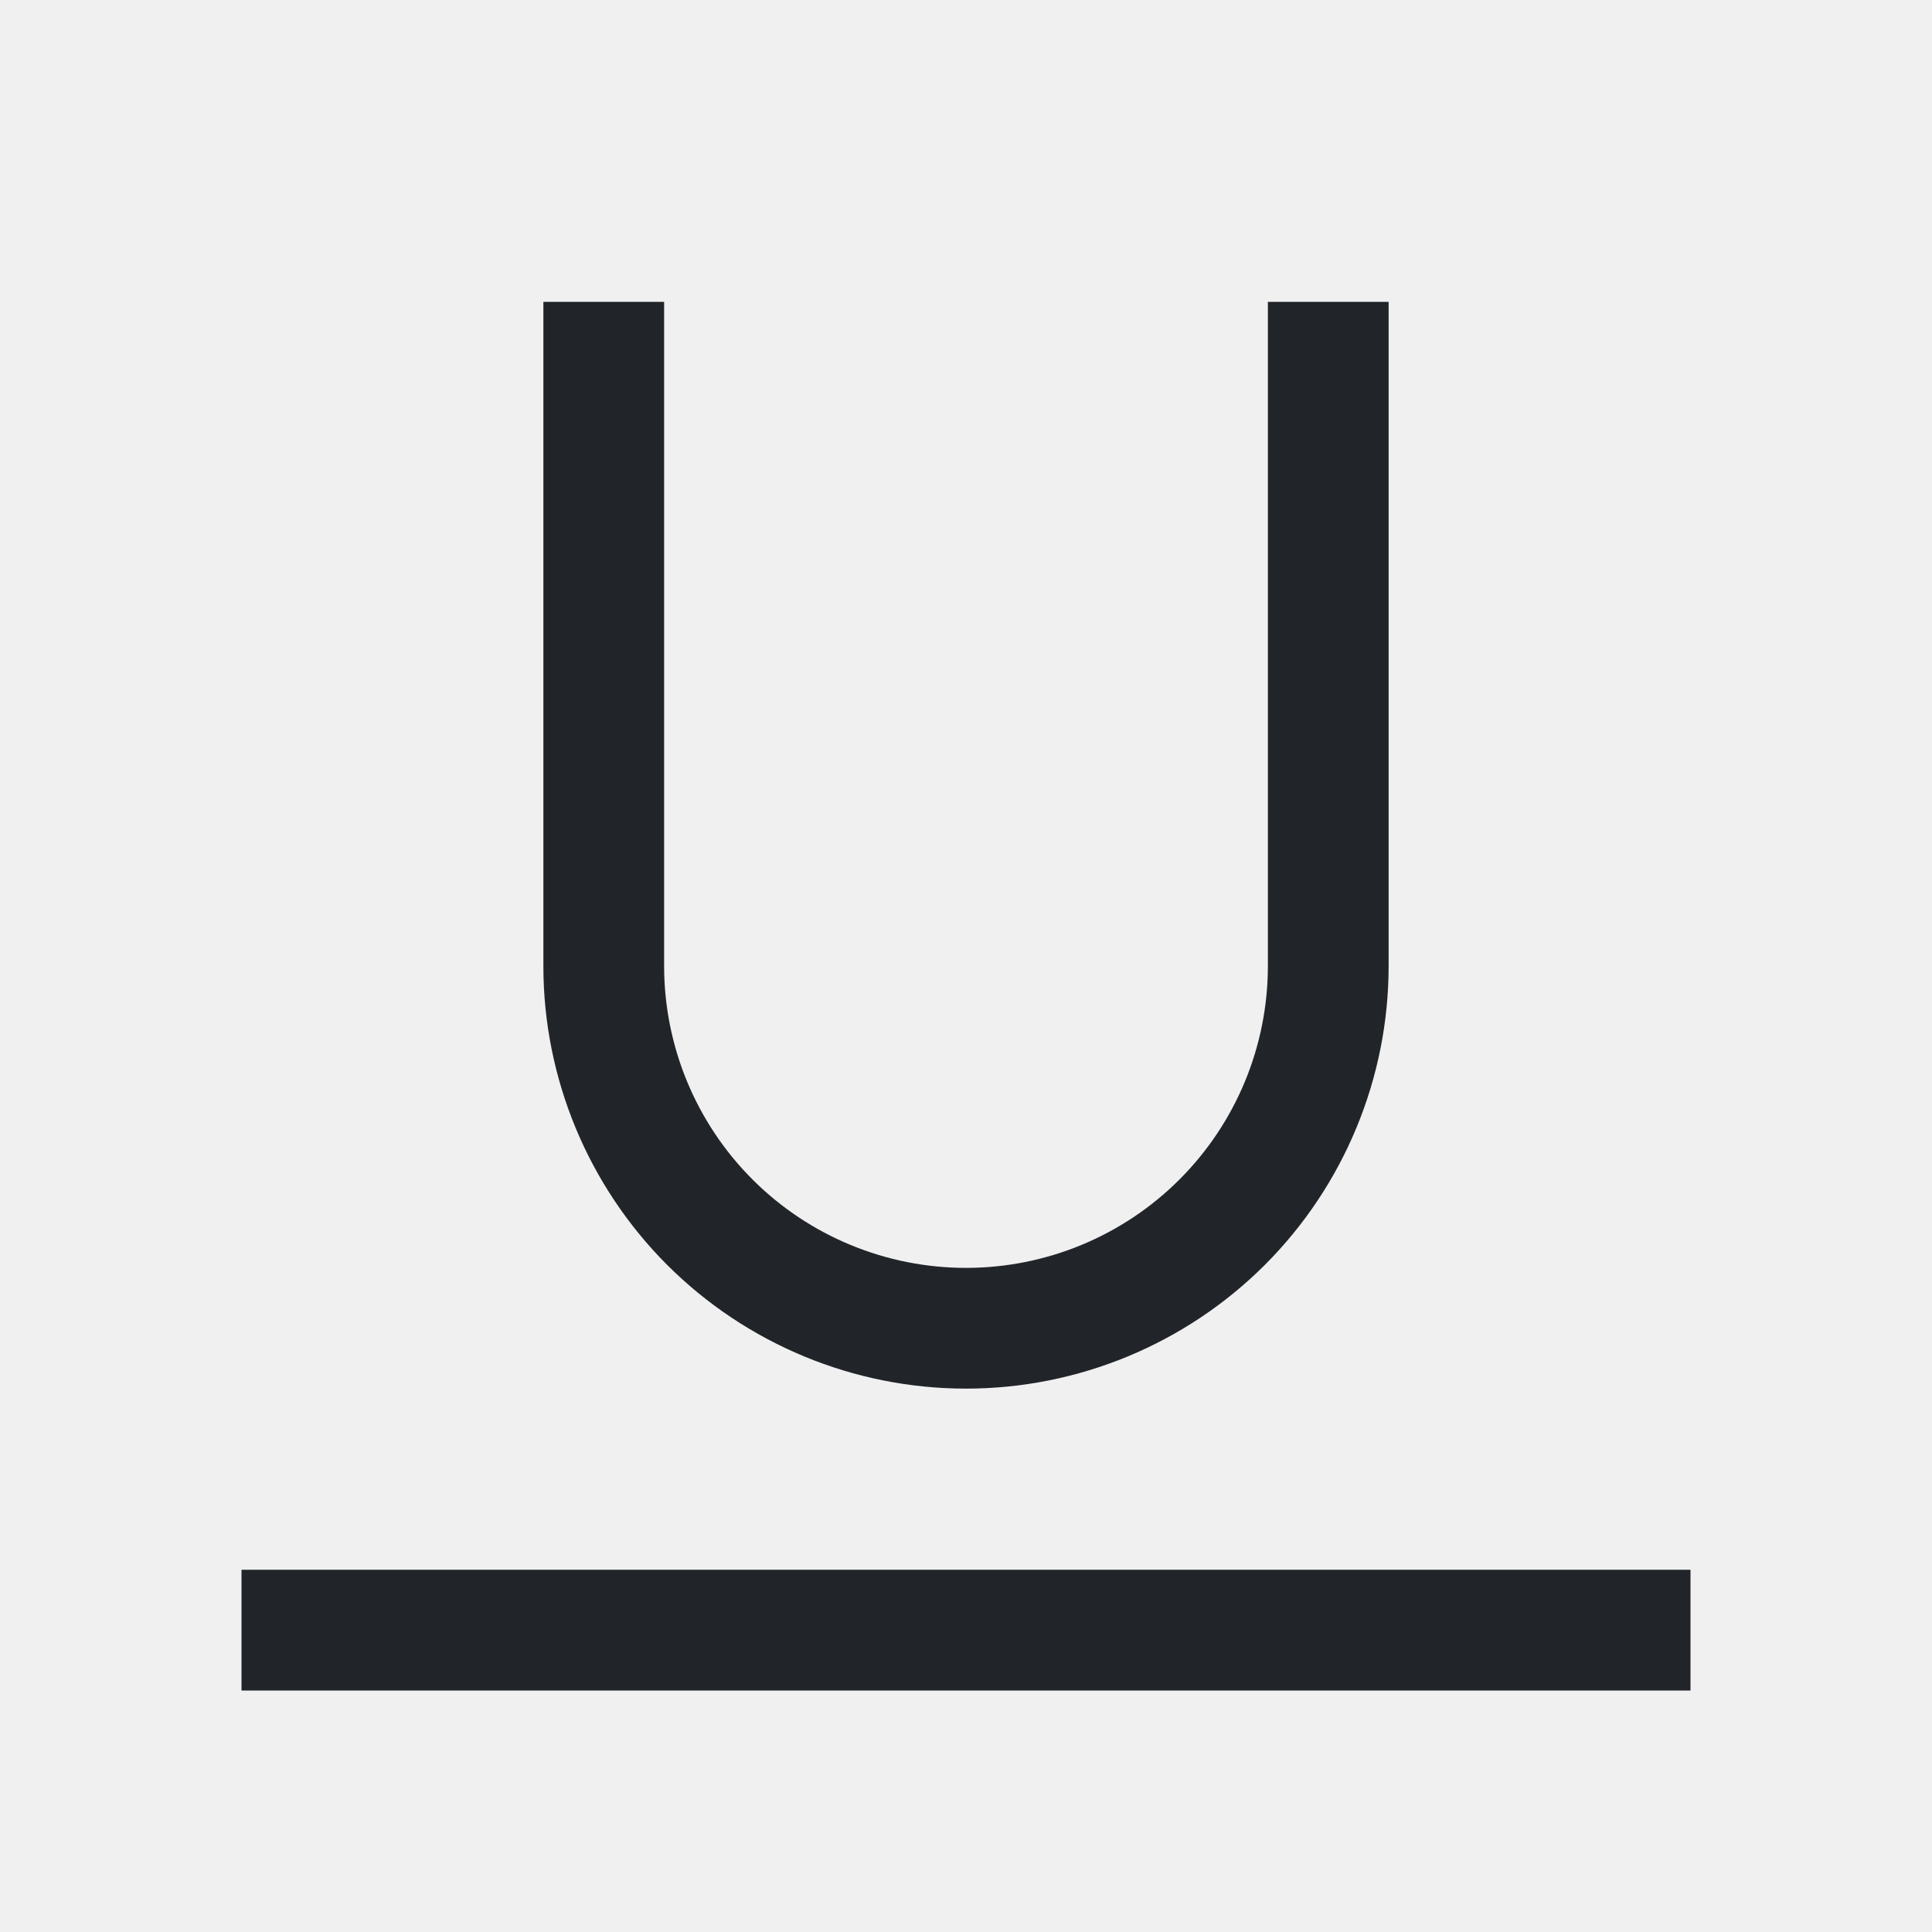
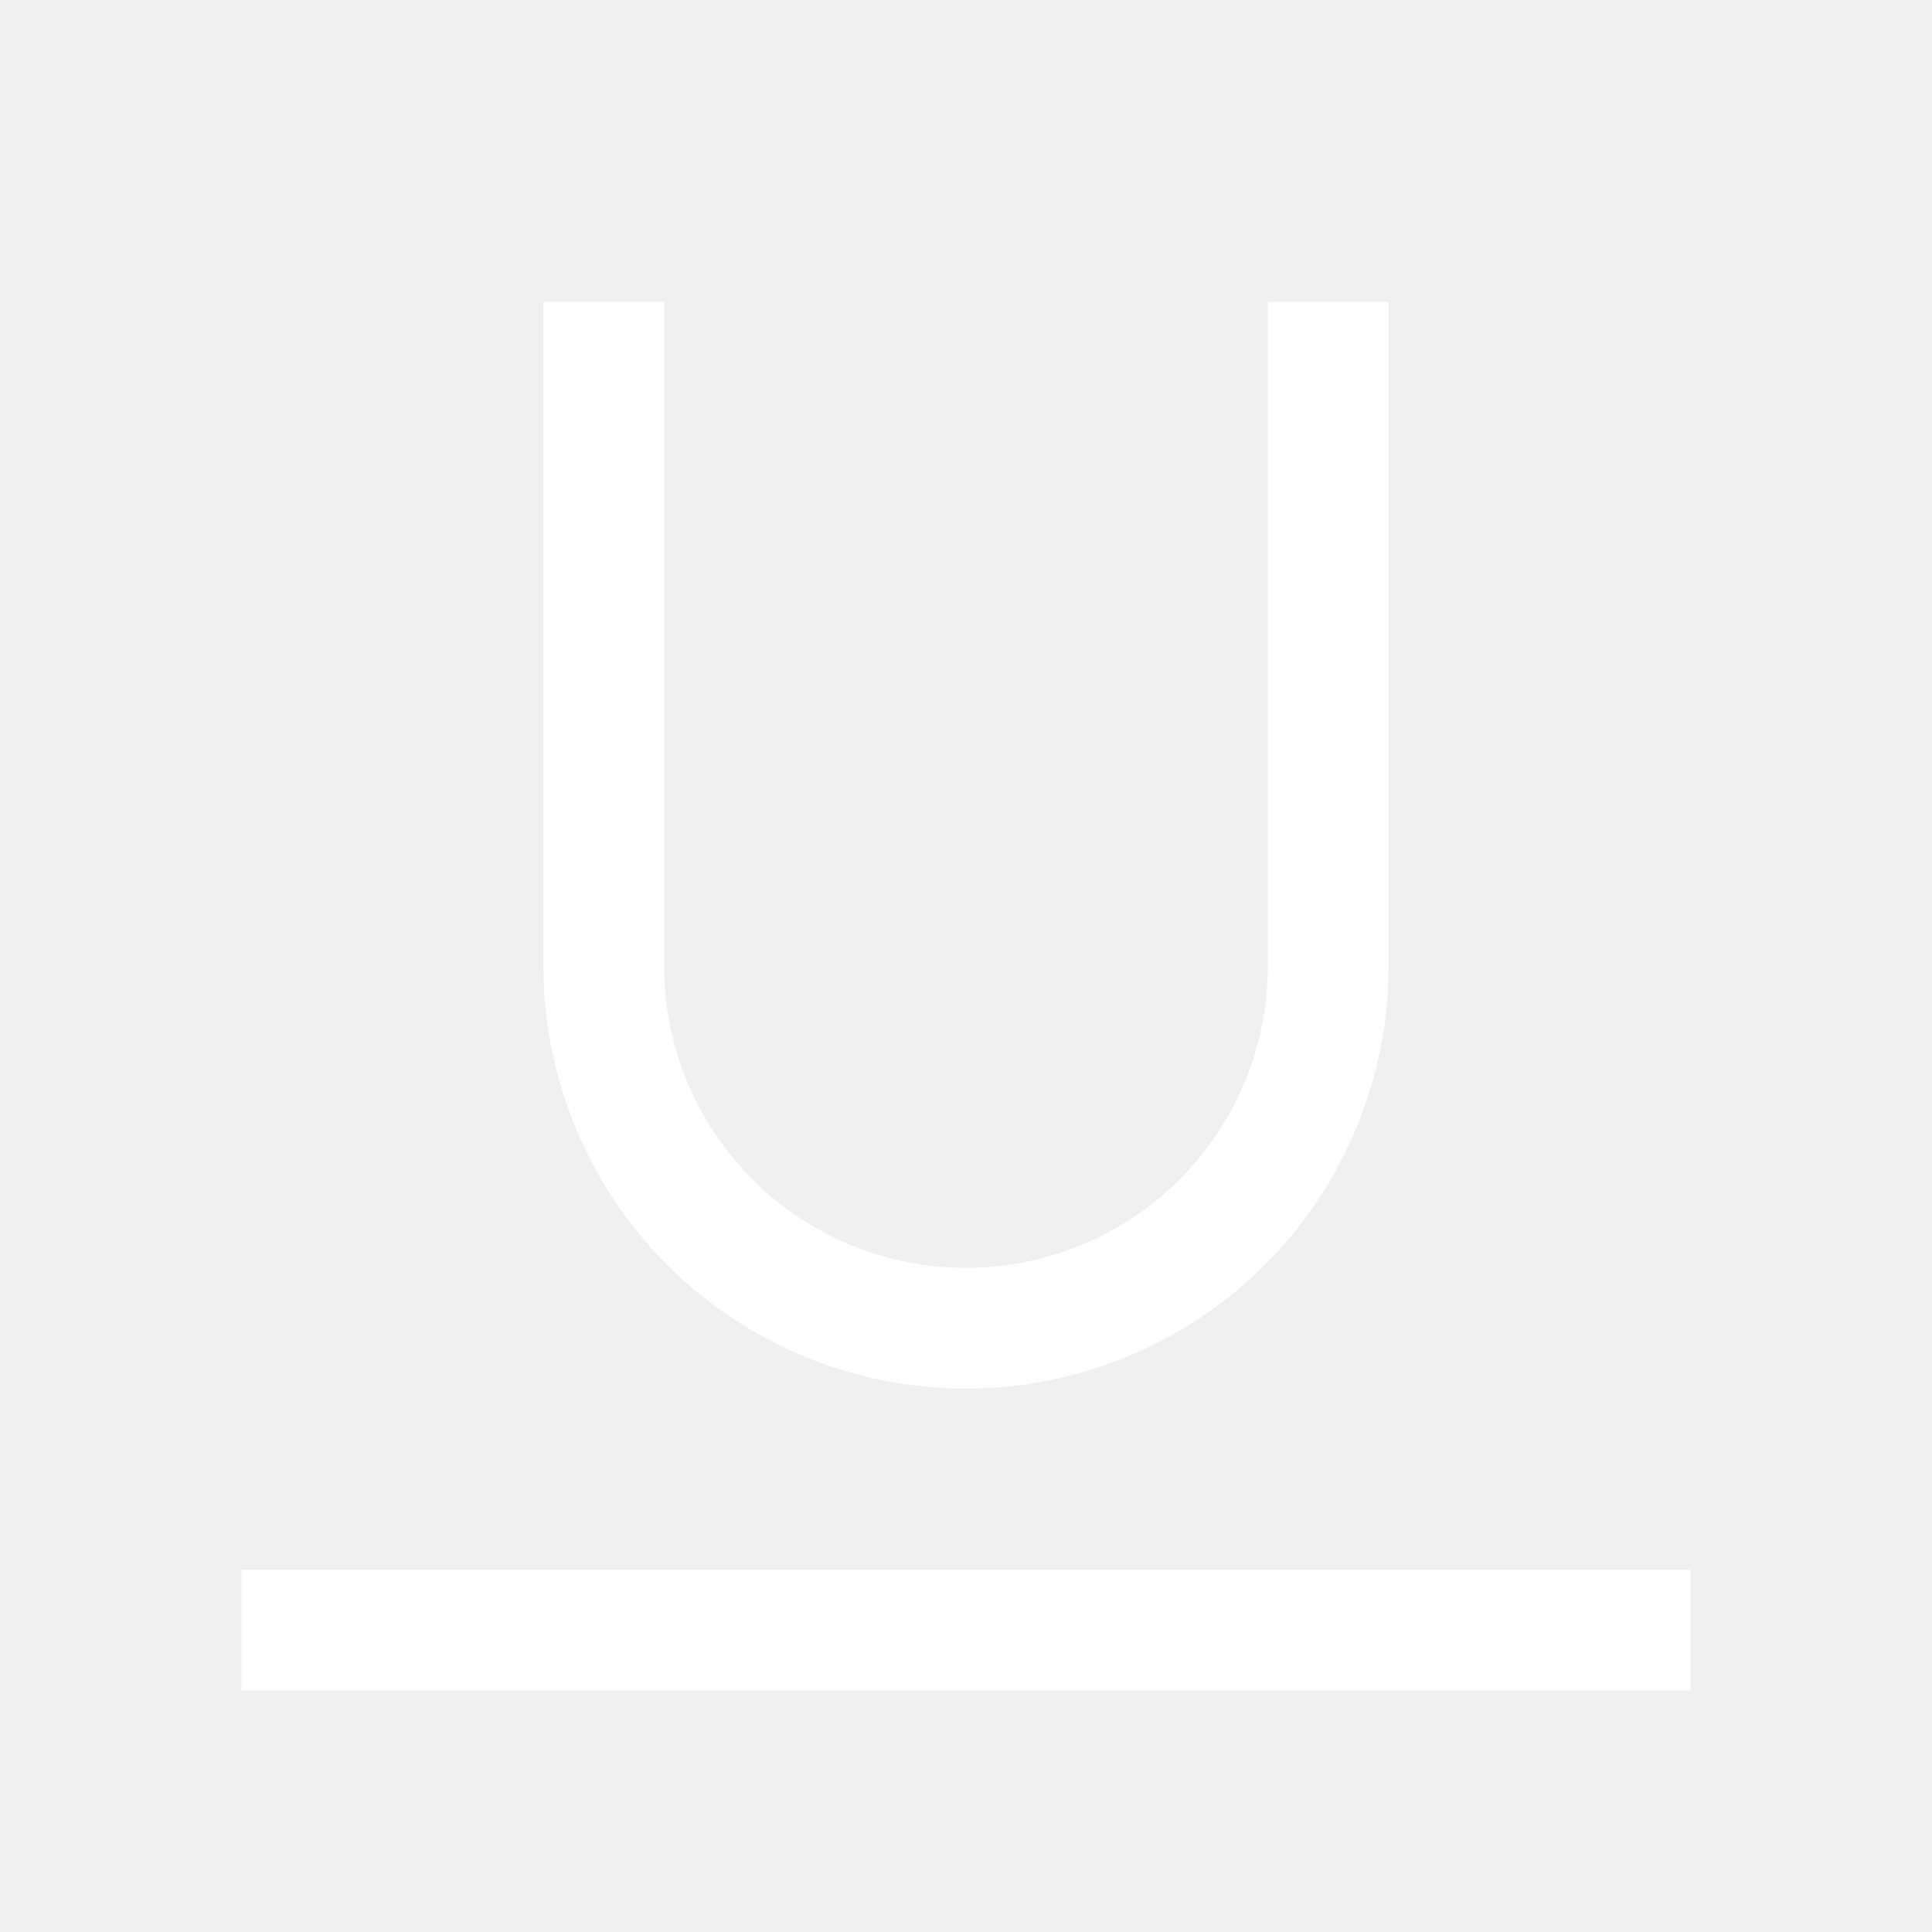
<svg xmlns="http://www.w3.org/2000/svg" width="20" height="20" viewBox="0 0 20 20" fill="none">
-   <path d="M2.5 16.25H17.5V17.5H2.5V16.25ZM10 14.375C8.84 14.375 7.727 13.914 6.906 13.094C6.086 12.273 5.625 11.16 5.625 10V3.125H6.875V10C6.875 10.829 7.204 11.624 7.79 12.21C8.376 12.796 9.171 13.125 10 13.125C10.829 13.125 11.624 12.796 12.21 12.21C12.796 11.624 13.125 10.829 13.125 10V3.125H14.375V10C14.375 11.16 13.914 12.273 13.094 13.094C12.273 13.914 11.16 14.375 10 14.375Z" fill="#212529" />
+   <path d="M2.5 16.25H17.5V17.5H2.5V16.25ZM10 14.375C8.84 14.375 7.727 13.914 6.906 13.094C6.086 12.273 5.625 11.16 5.625 10V3.125H6.875V10C6.875 10.829 7.204 11.624 7.79 12.21C8.376 12.796 9.171 13.125 10 13.125C10.829 13.125 11.624 12.796 12.21 12.21C12.796 11.624 13.125 10.829 13.125 10V3.125H14.375V10C14.375 11.16 13.914 12.273 13.094 13.094C12.273 13.914 11.16 14.375 10 14.375Z" fill="white" />
</svg>
